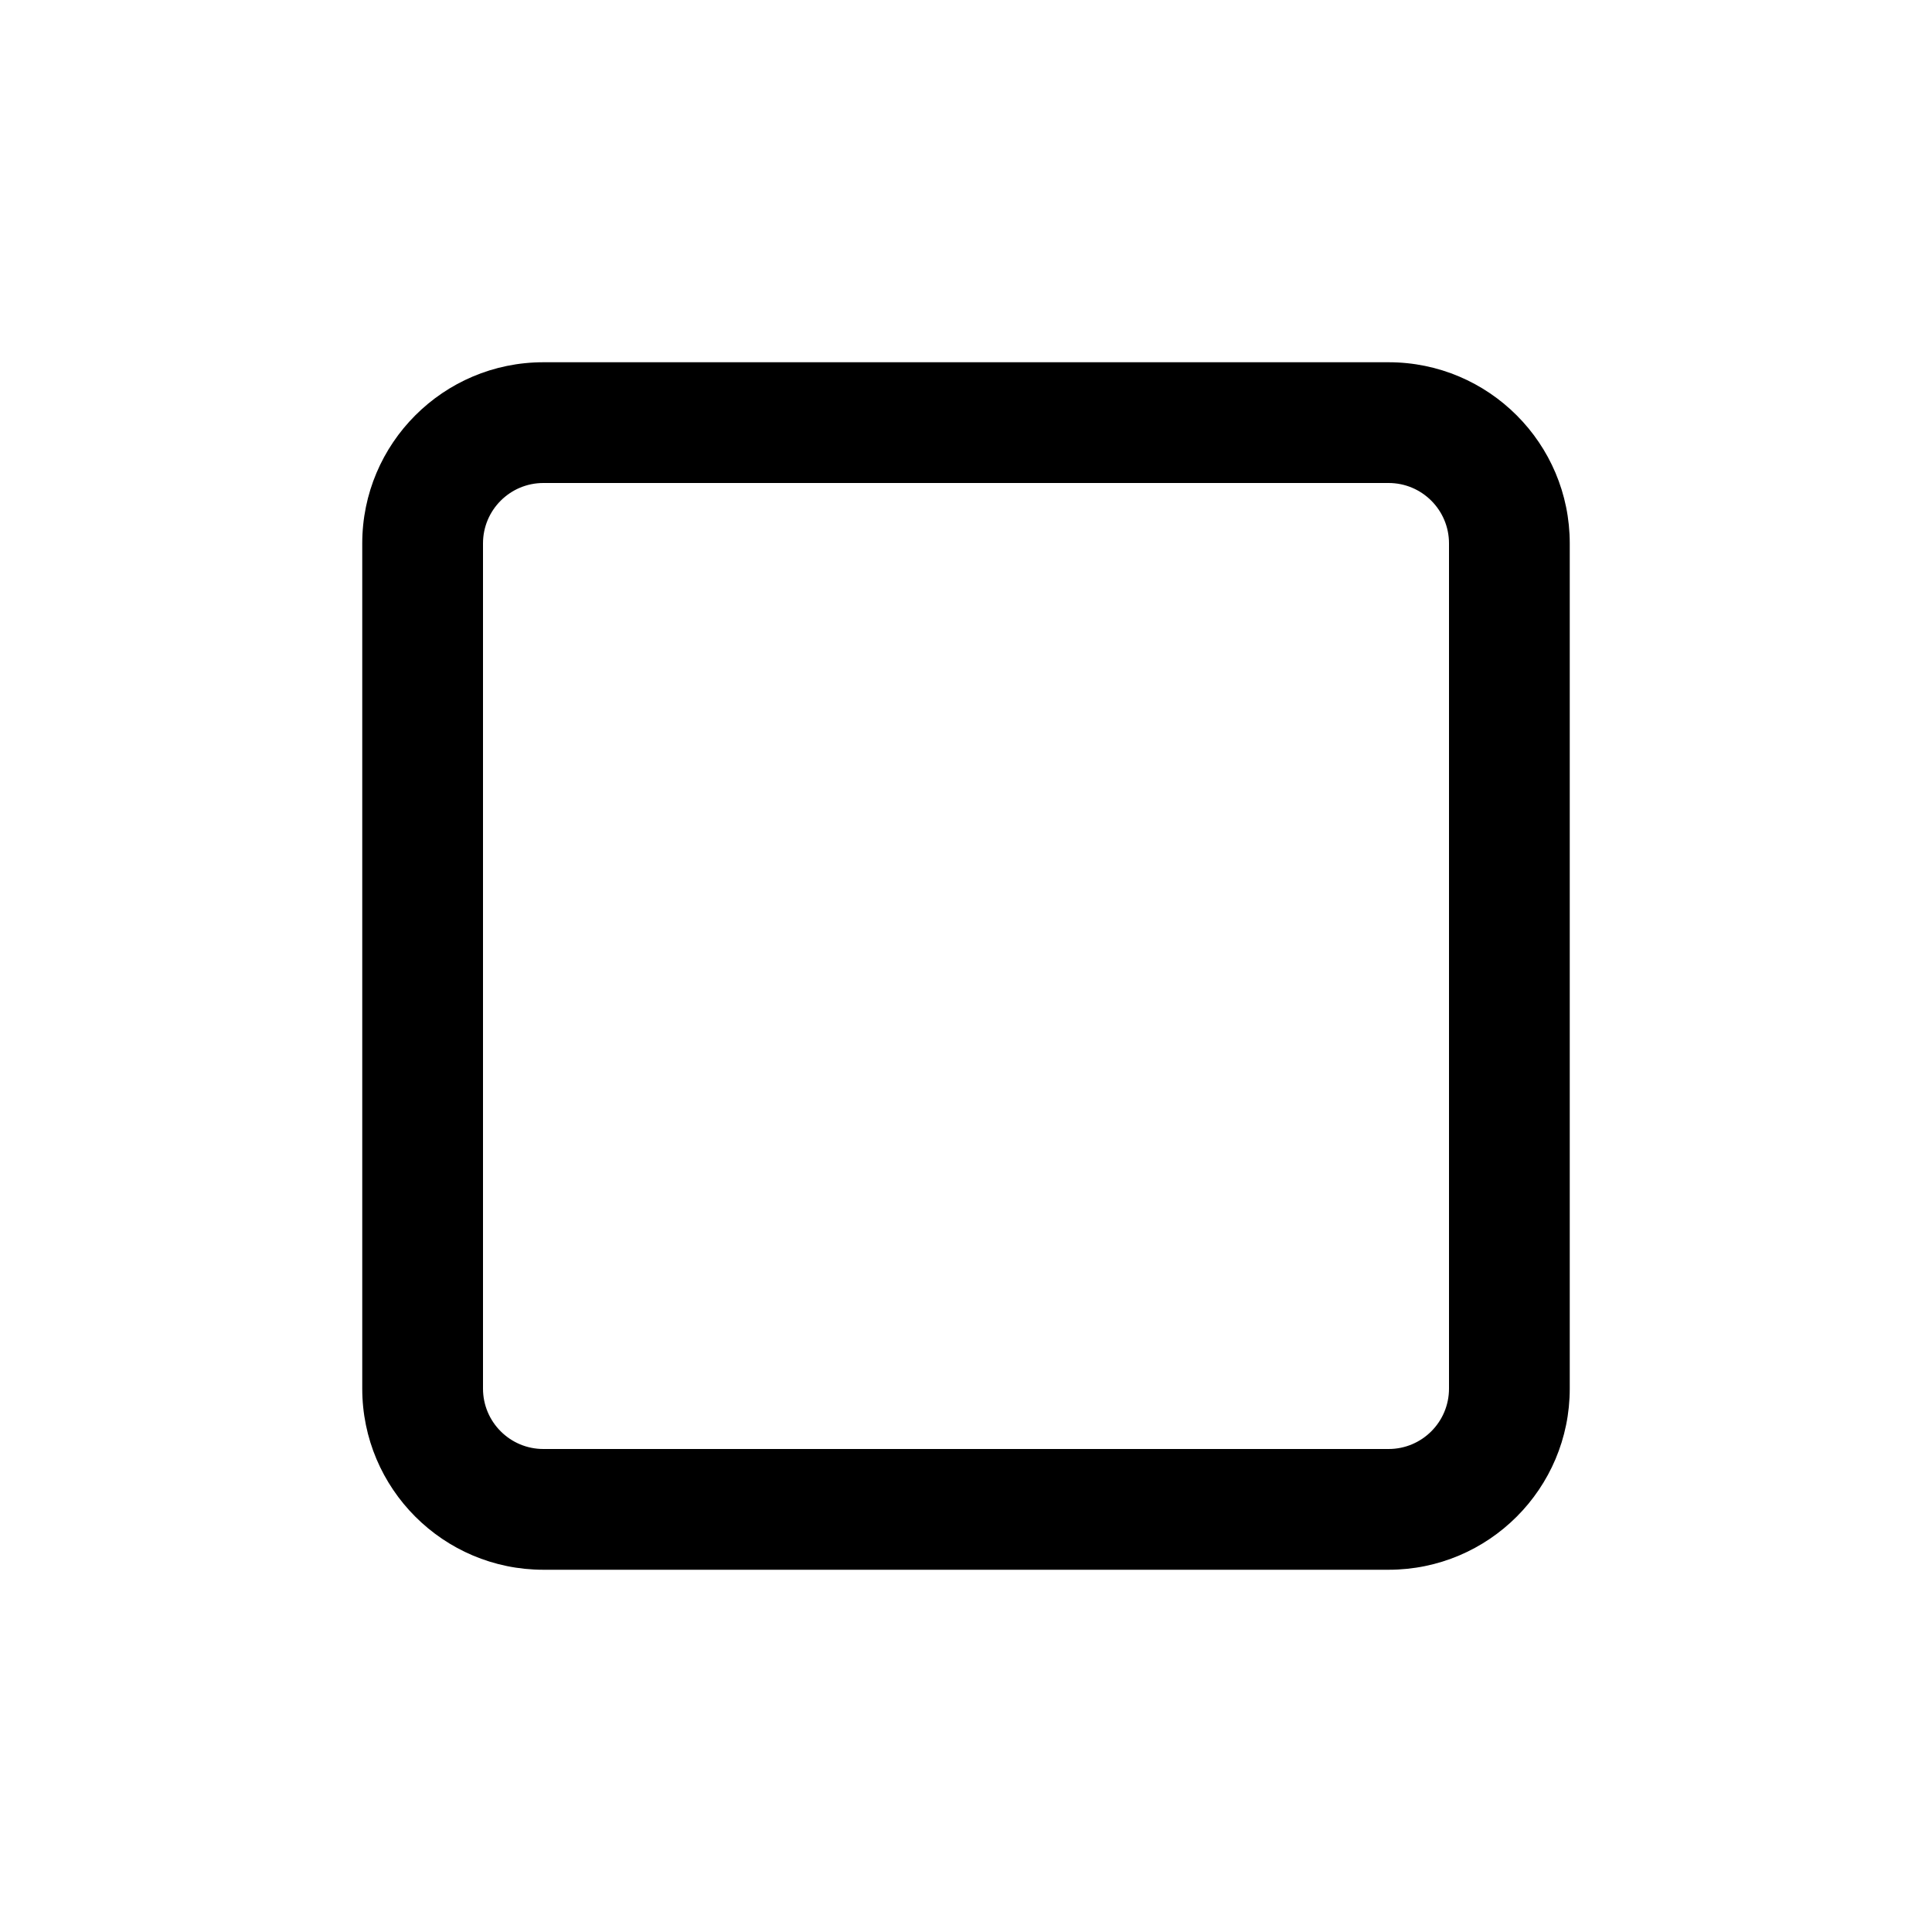
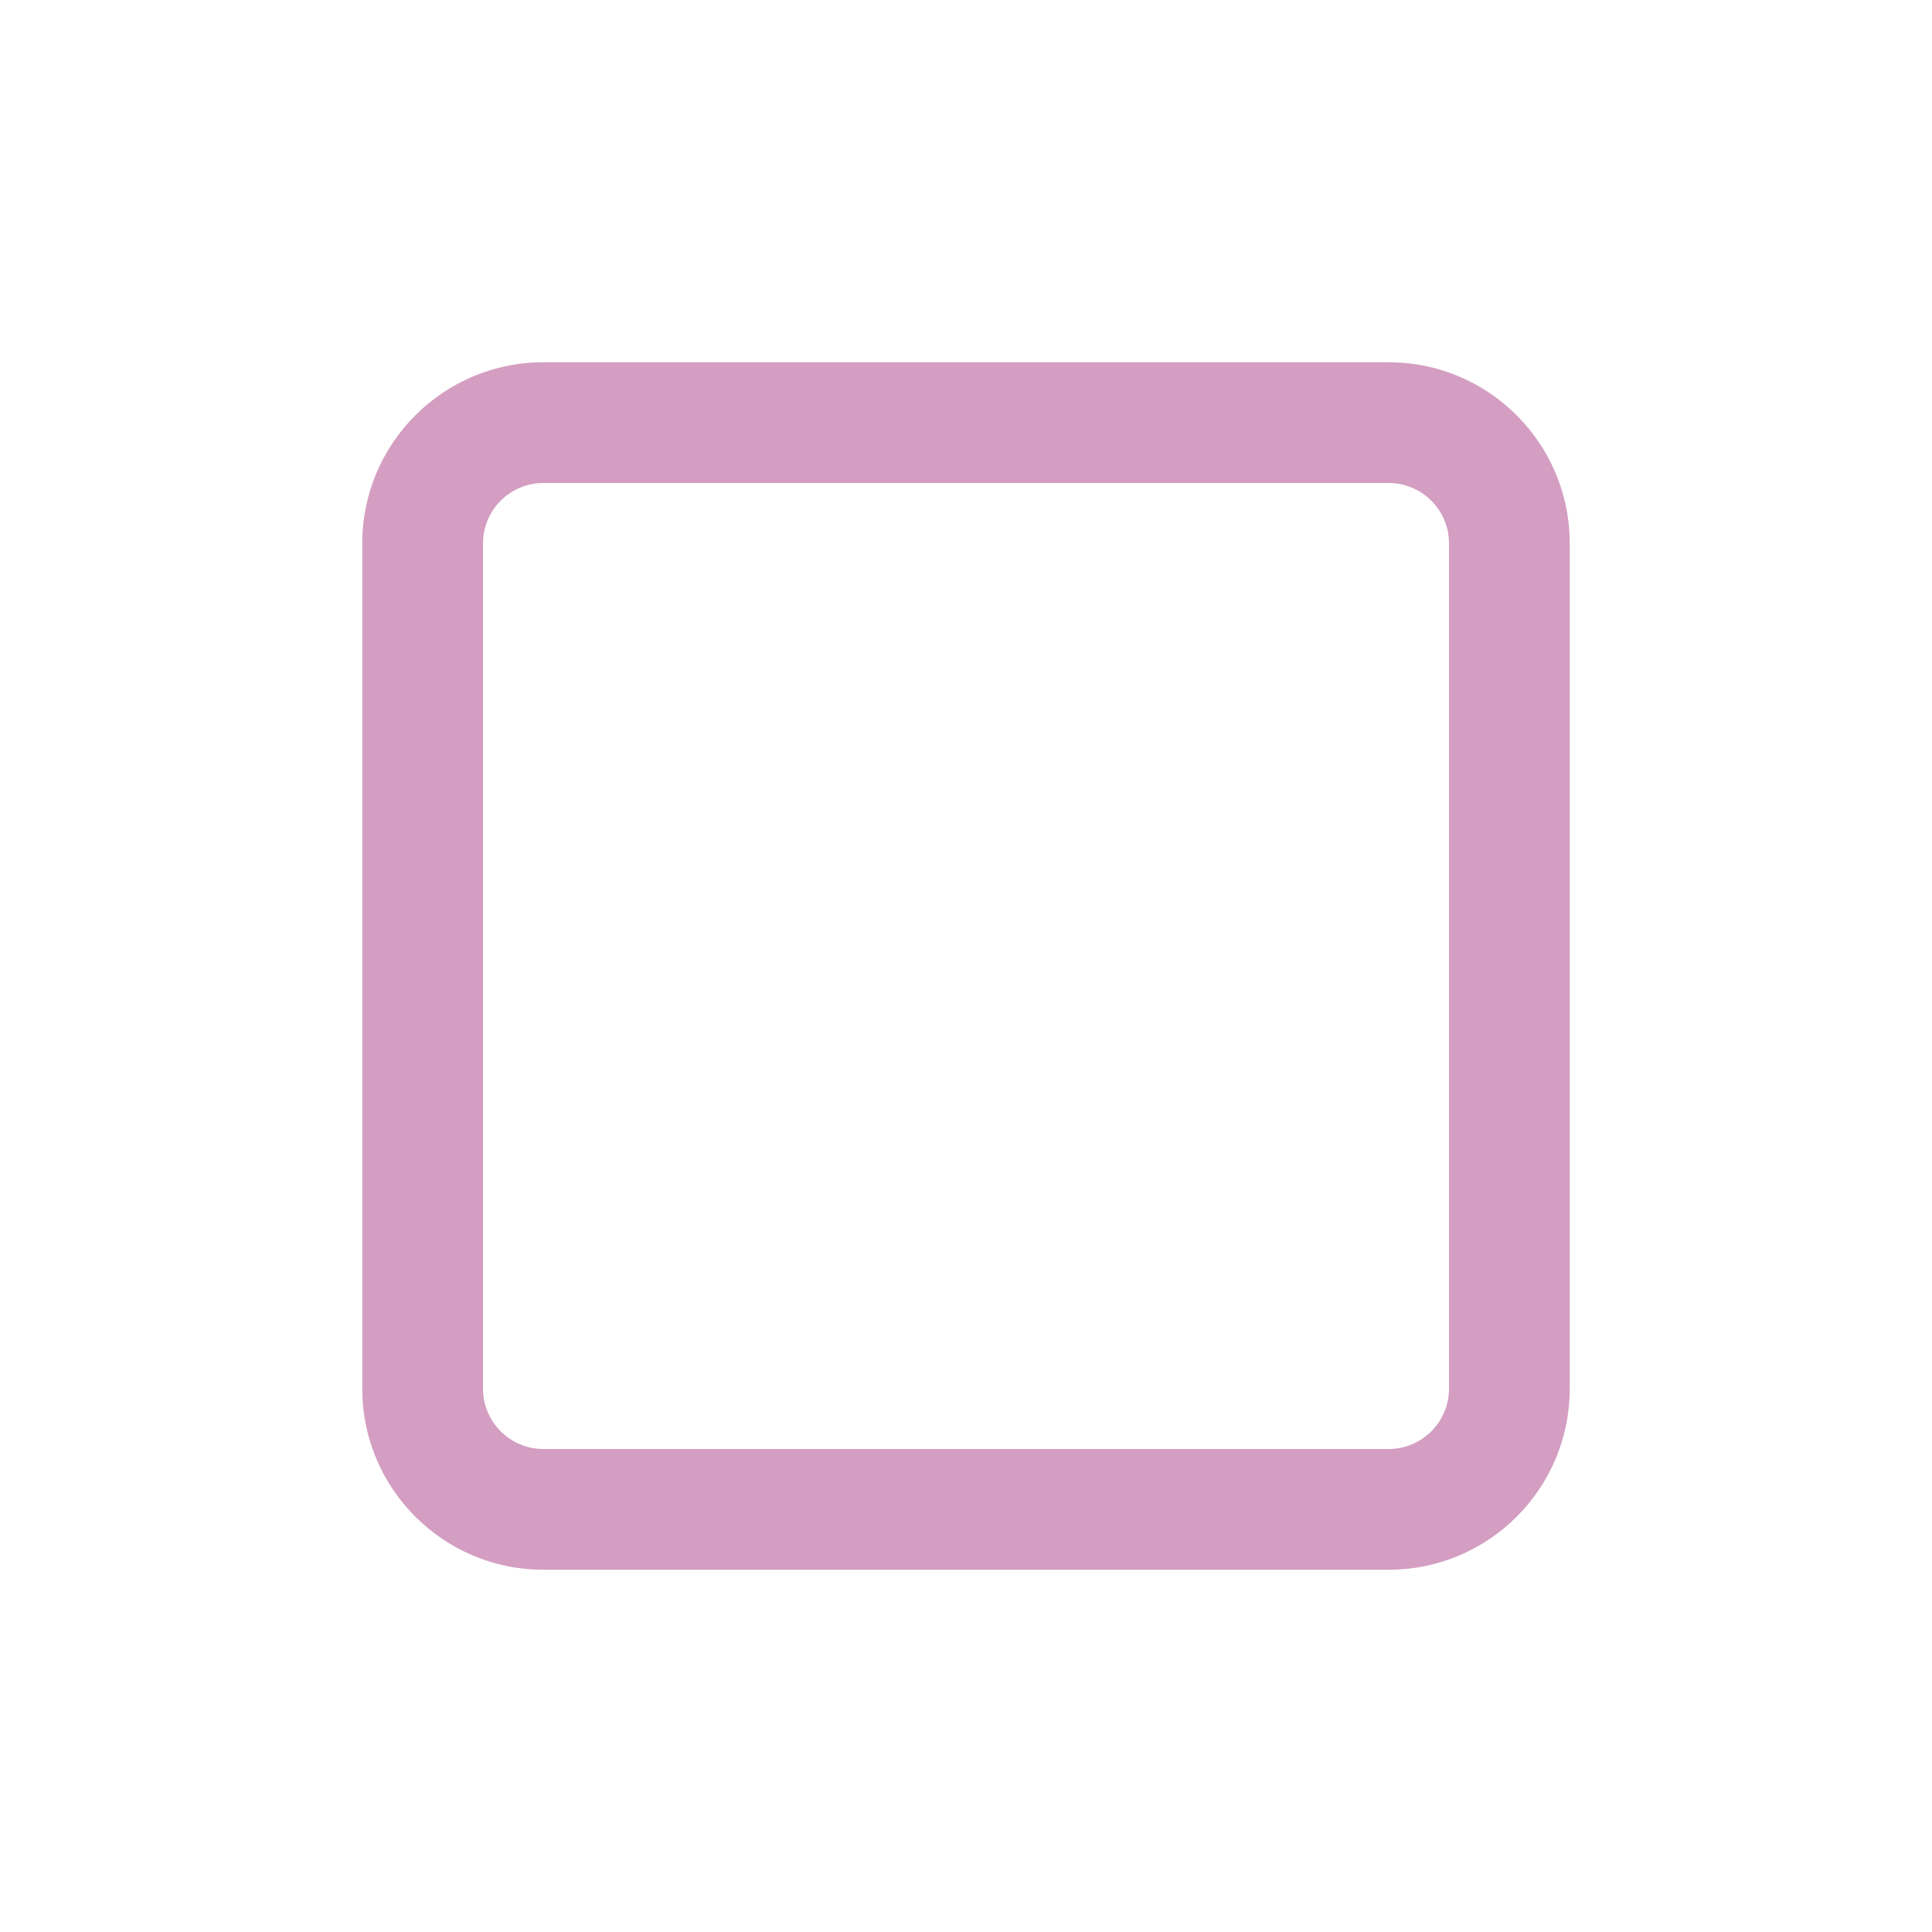
- <svg xmlns="http://www.w3.org/2000/svg" width="800px" height="800px" viewBox="0 0 16 16" fill="currentColor">
-   <path d="M4.5 3C3.672 3 3 3.672 3 4.5V11.5C3 12.328 3.672 13 4.5 13H11.5C12.328 13 13 12.328 13 11.5V4.5C13 3.672 12.328 3 11.5 3H4.5ZM4.5 4H11.5C11.776 4 12 4.224 12 4.5V11.5C12 11.776 11.776 12 11.5 12H4.5C4.224 12 4 11.776 4 11.5V4.5C4 4.224 4.224 4 4.5 4Z" fill="currentColor" />
+ <svg xmlns="http://www.w3.org/2000/svg" width="800px" height="800px" viewBox="0 0 16 16" fill="#D39EC1">
+   <path d="M4.5 3C3.672 3 3 3.672 3 4.5V11.5C3 12.328 3.672 13 4.5 13H11.5C12.328 13 13 12.328 13 11.5V4.5C13 3.672 12.328 3 11.5 3H4.5ZM4.5 4H11.5C11.776 4 12 4.224 12 4.5V11.5C12 11.776 11.776 12 11.5 12H4.5C4.224 12 4 11.776 4 11.5V4.5C4 4.224 4.224 4 4.5 4Z" fill="#D39EC1" />
</svg>
